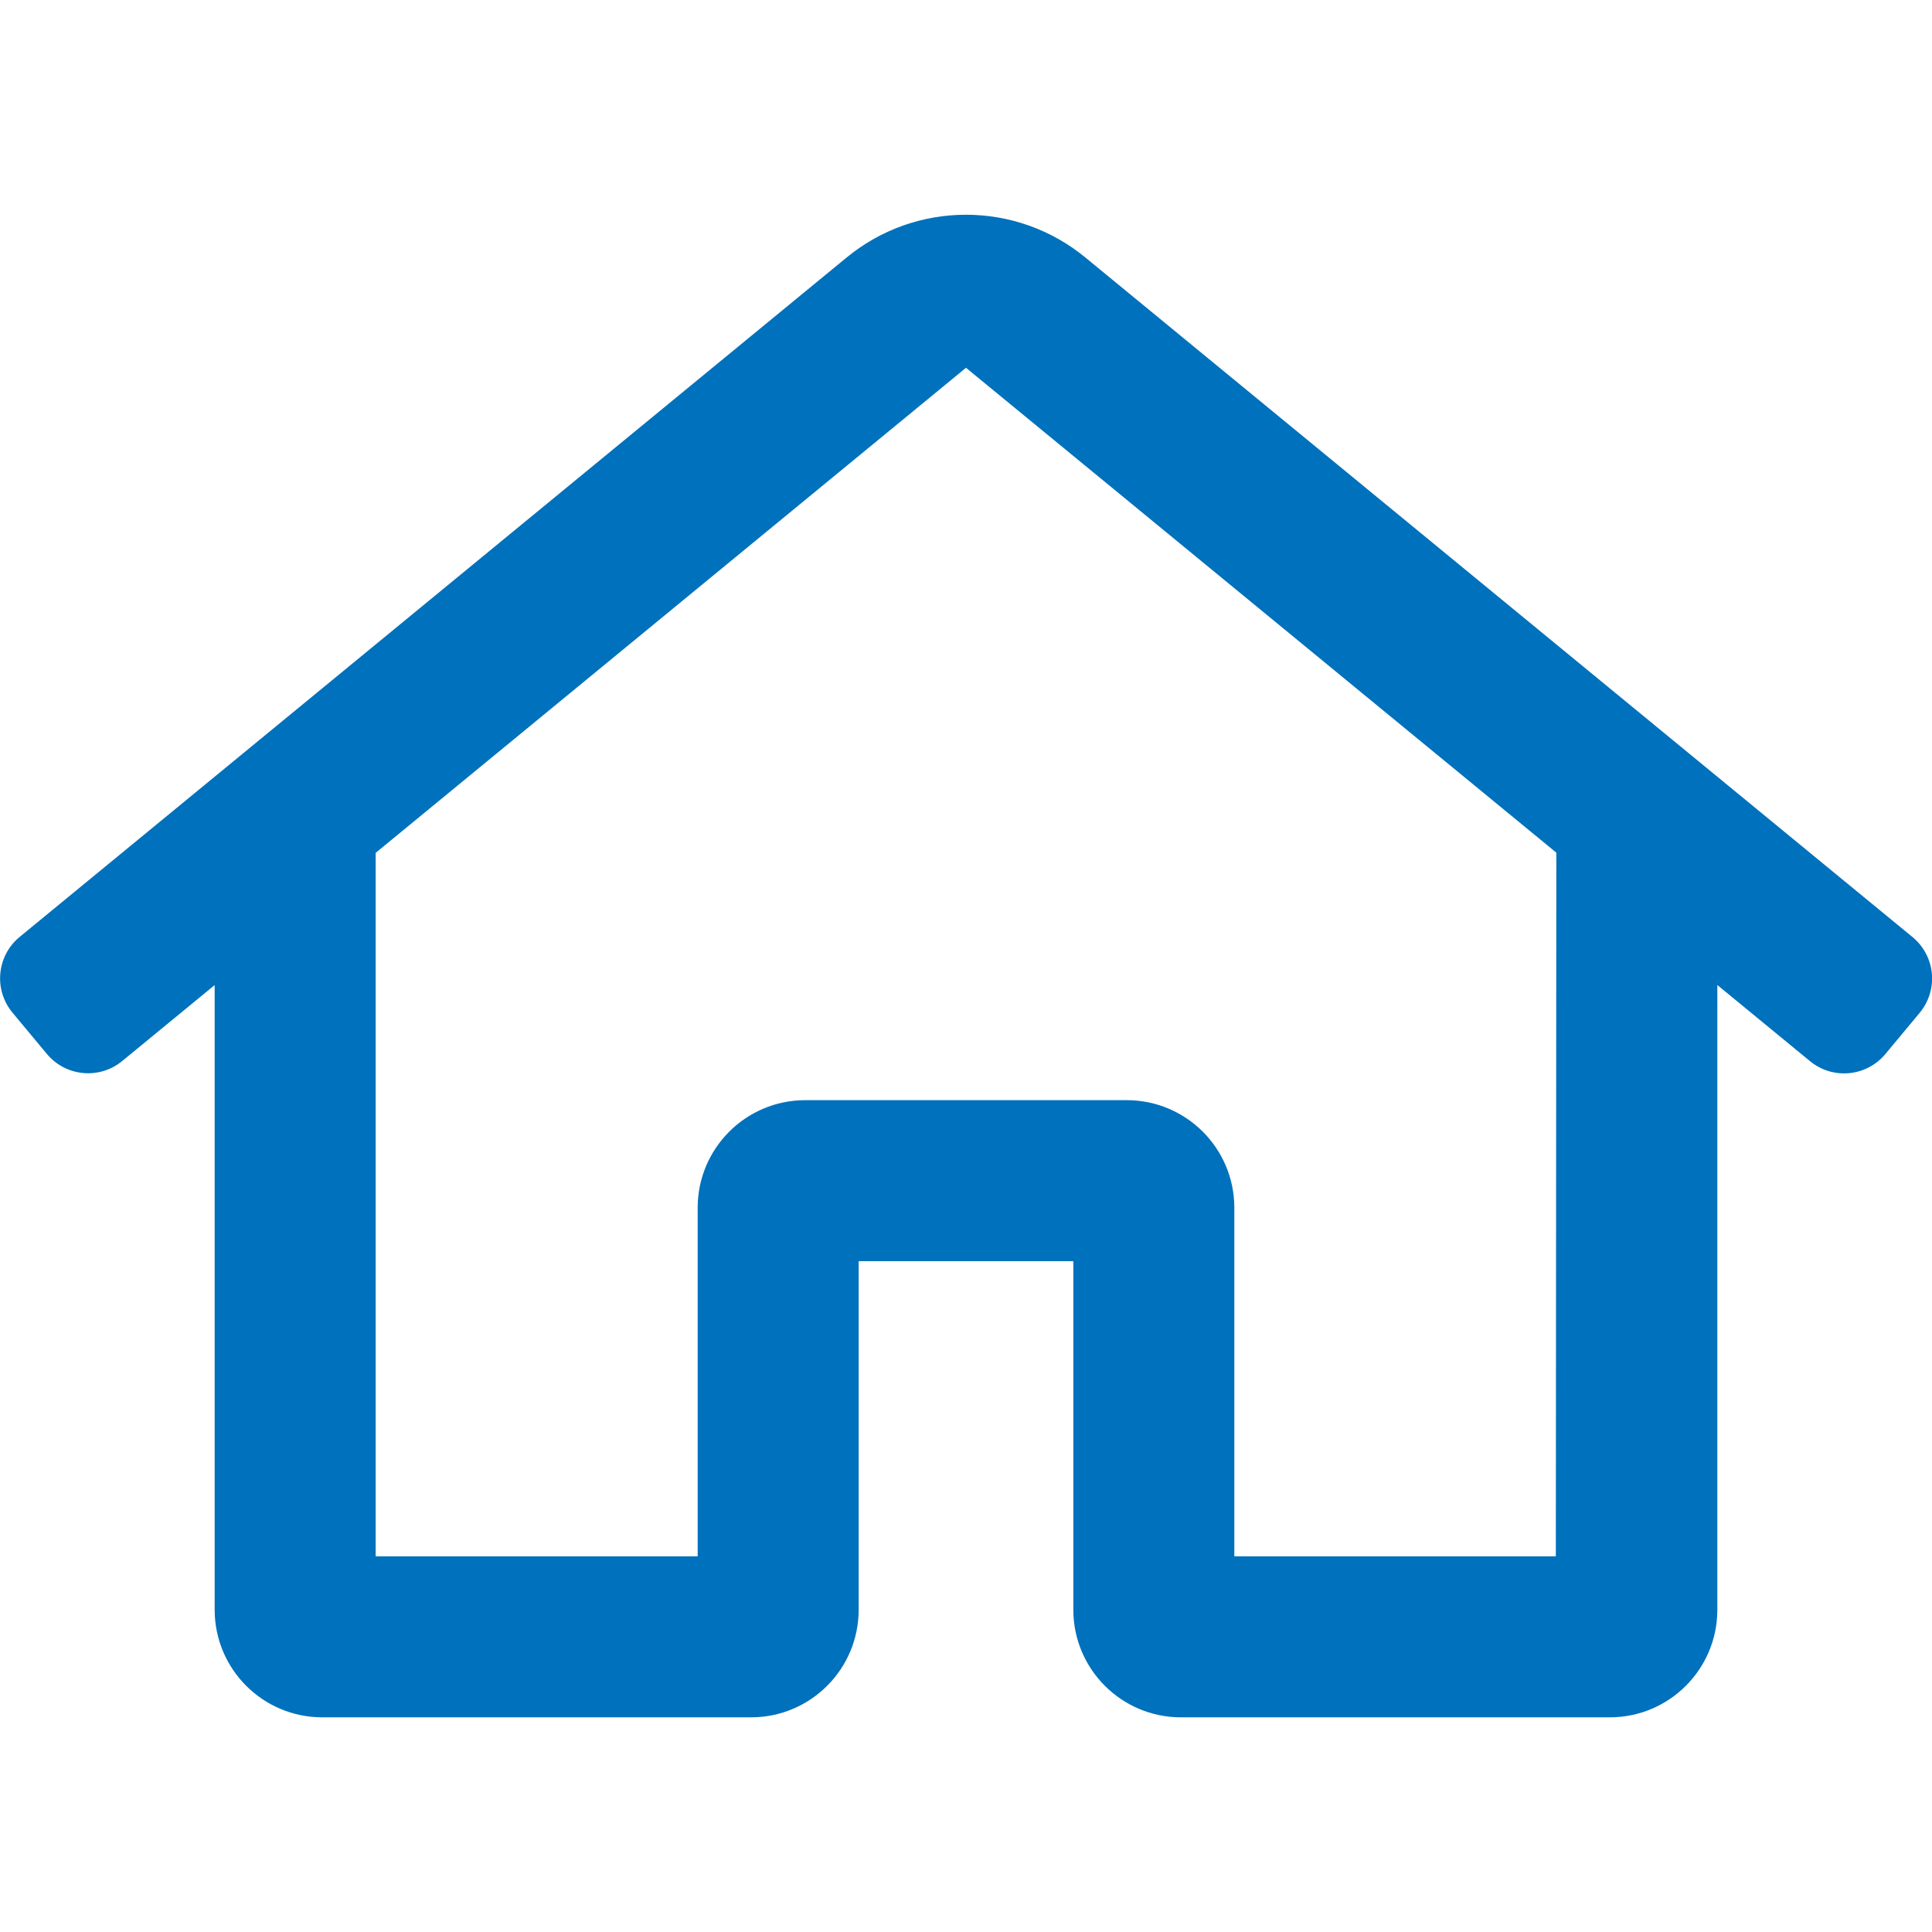
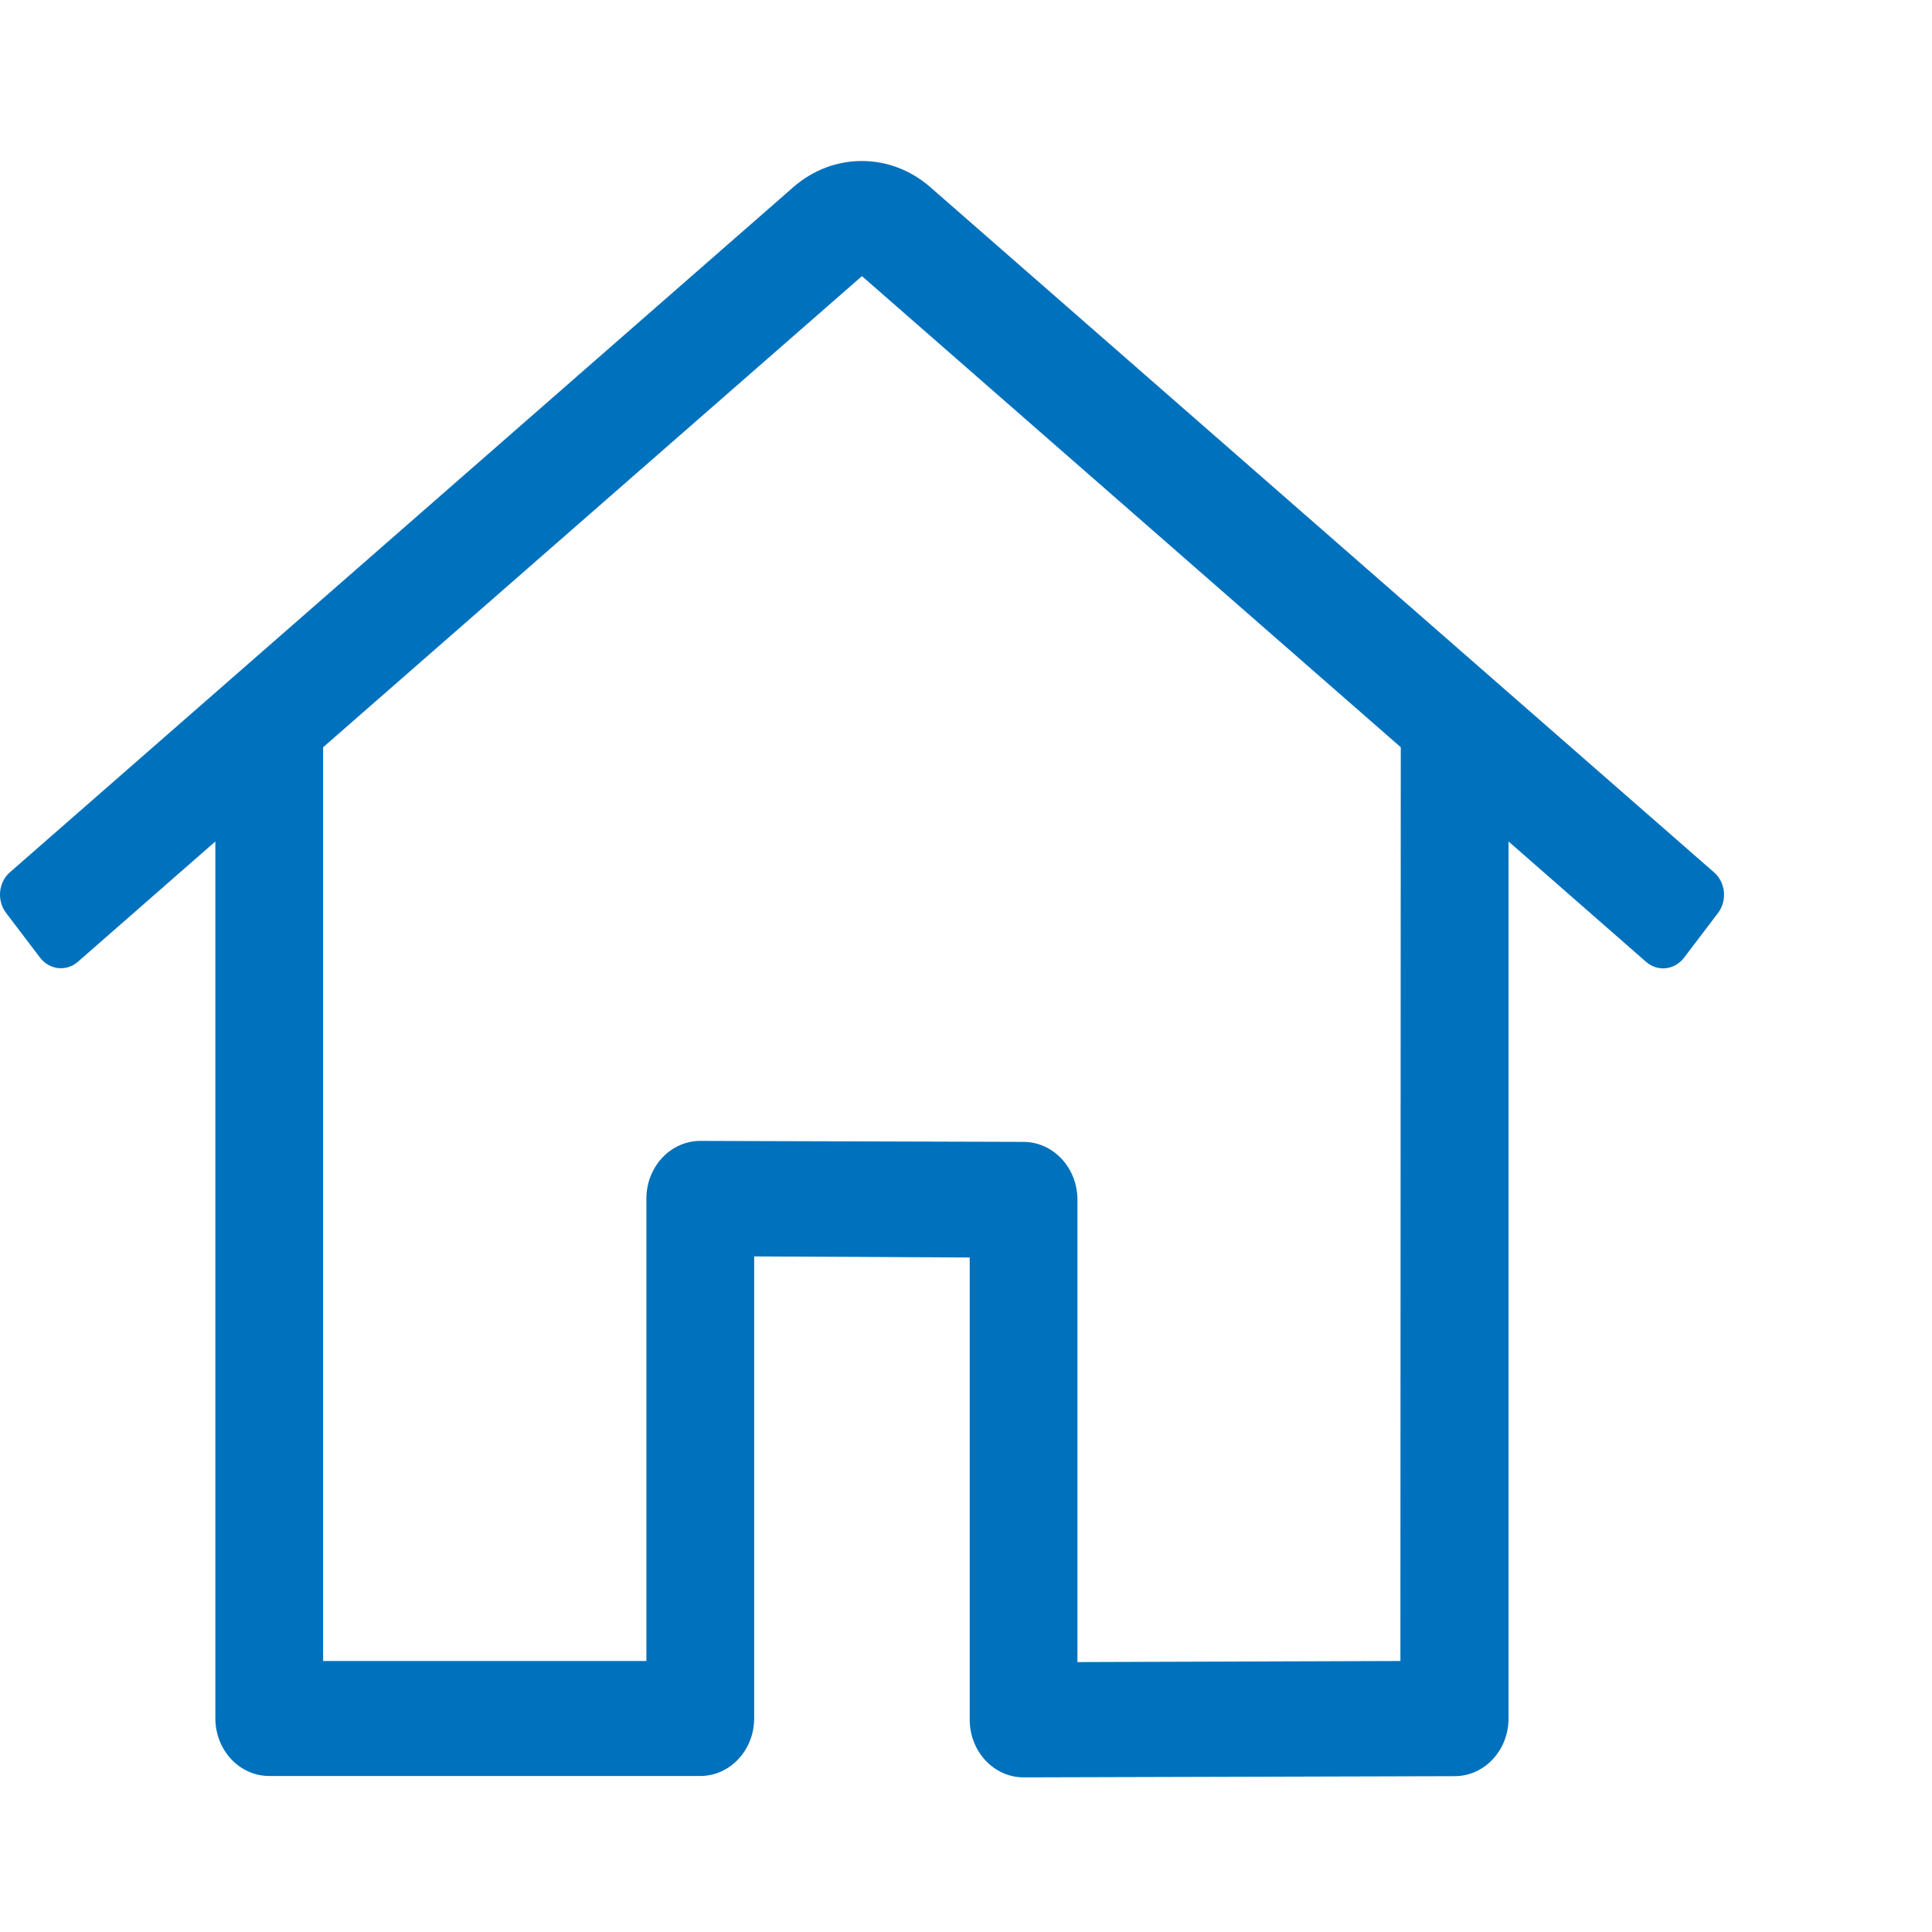
- <svg xmlns="http://www.w3.org/2000/svg" viewBox="0 0 576 512" width="24px" height="24px">
-   <path d="M570.24 247.41L323.87 45a56.06 56.06 0 0 0-71.74 0L5.76 247.41a16 16 0 0 0-2 22.54L14 282.25a16 16 0 0 0 22.53 2L64 261.69V448a32.09 32.09 0 0 0 32 32h128a32.09 32.09 0 0 0 32-32V344h64v104a32.09 32.09 0 0 0 32 32h128a32.07 32.07 0 0 0 32-31.76V261.67l27.53 22.62a16 16 0 0 0 22.53-2L572.29 270a16 16 0 0 0-2.05-22.59zM463.85 432H368V328a32.09 32.09 0 0 0-32-32h-96a32.09 32.09 0 0 0-32 32v104h-96V222.27L288 77.65l176 144.56z" fill="#0071BC" />
+ <svg xmlns="http://www.w3.org/2000/svg" width="24px" height="24px" viewBox="0 0 576 512">
+   <path d="M510.997 228.058L277.209 23.668c-11.83-10.224-28.713-10.224-40.543 0L2.958 228.057c-3.433 2.998-3.954 8.406-1.164 12.092l10.14 13.35c2.786 3.66 7.804 4.231 11.245 1.28l41.025-35.909v261.406c0 9.506 7.192 17.212 16.064 17.212h128.516c8.872 0 16.065-7.706 16.065-17.212V342.582l64.258.322v137.781c0 9.506 7.192 17.212 16.064 17.212l128.516-.355c8.872 0 16.064-7.706 16.064-17.212V218.871l41.025 35.909c3.441 2.995 8.497 2.437 11.295-1.248l10.14-13.35c1.344-1.779 1.971-4.057 1.743-6.332-.228-2.275-1.292-4.36-2.957-5.792zm-93.485 235.147h.1l-96.387.322V325.65c-.027-9.473-7.173-17.153-16.014-17.212l-96.387-.29c-4.269-.015-8.368 1.792-11.391 5.021-3.024 3.23-4.723 7.616-4.723 12.19v137.846H96.333V190.784l160.645-140.46 160.644 140.46-.11 272.42z" fill="#0071BC" fill-rule="nonzero" />
</svg>
